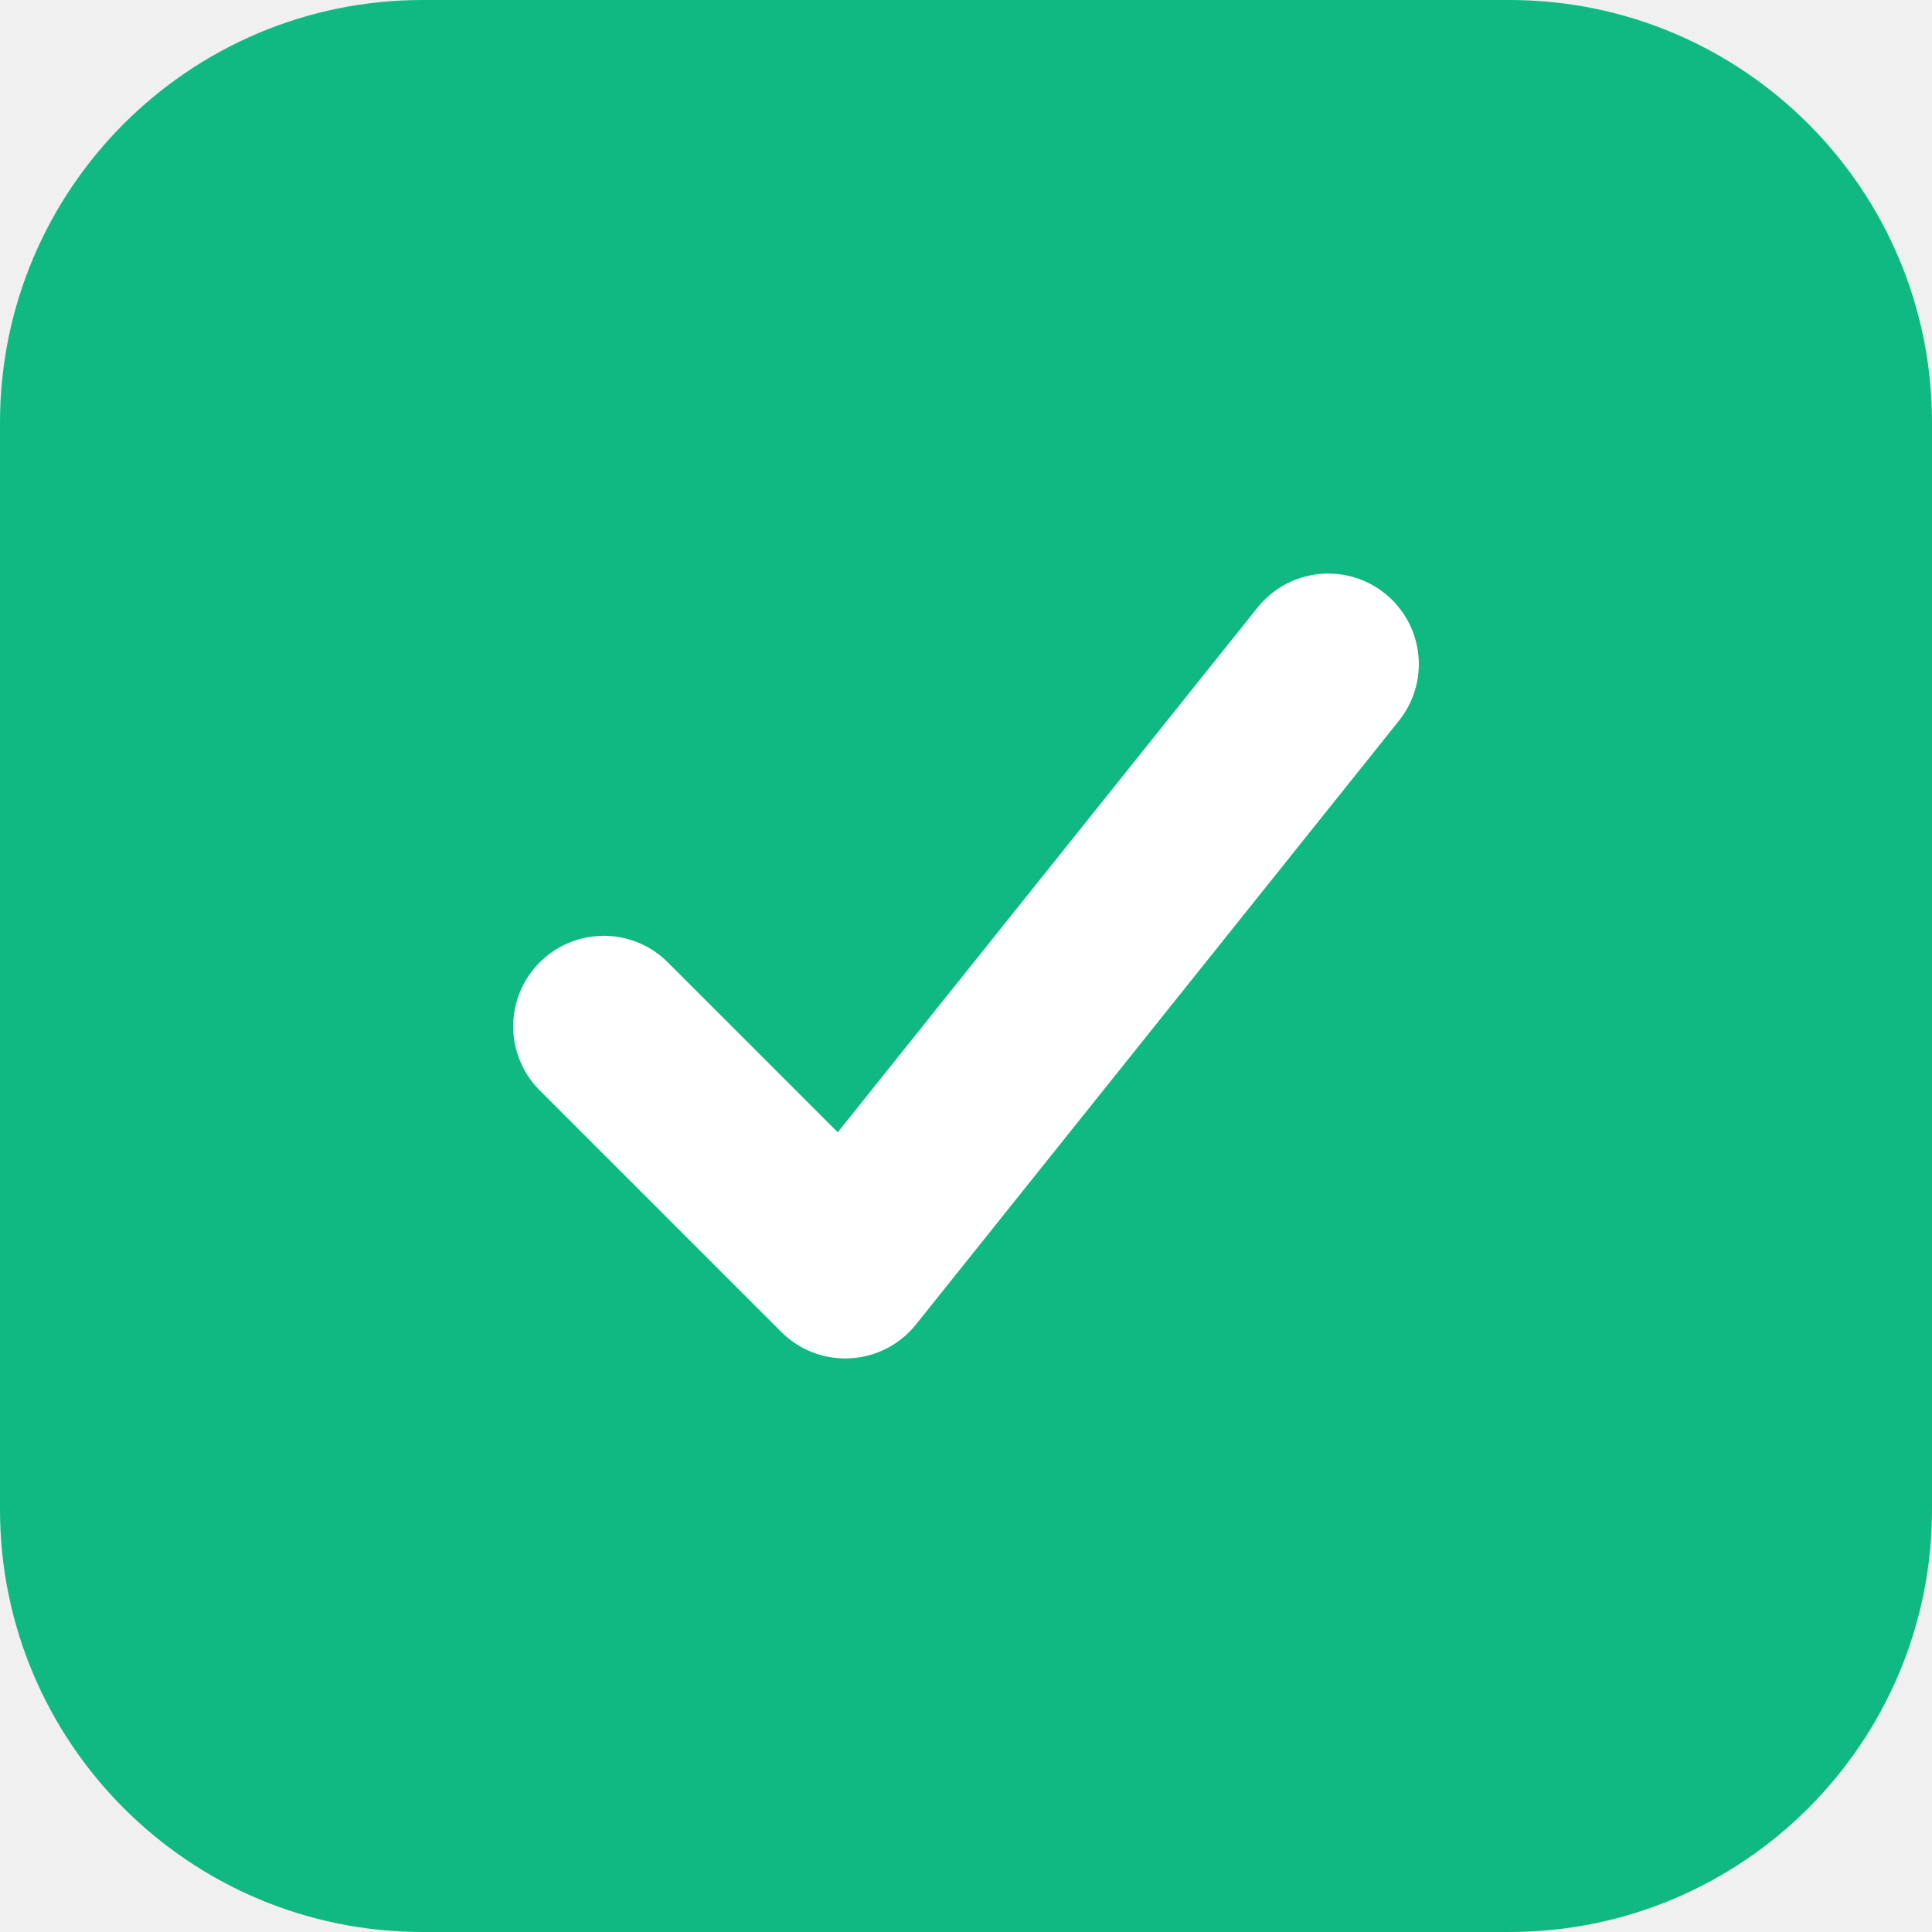
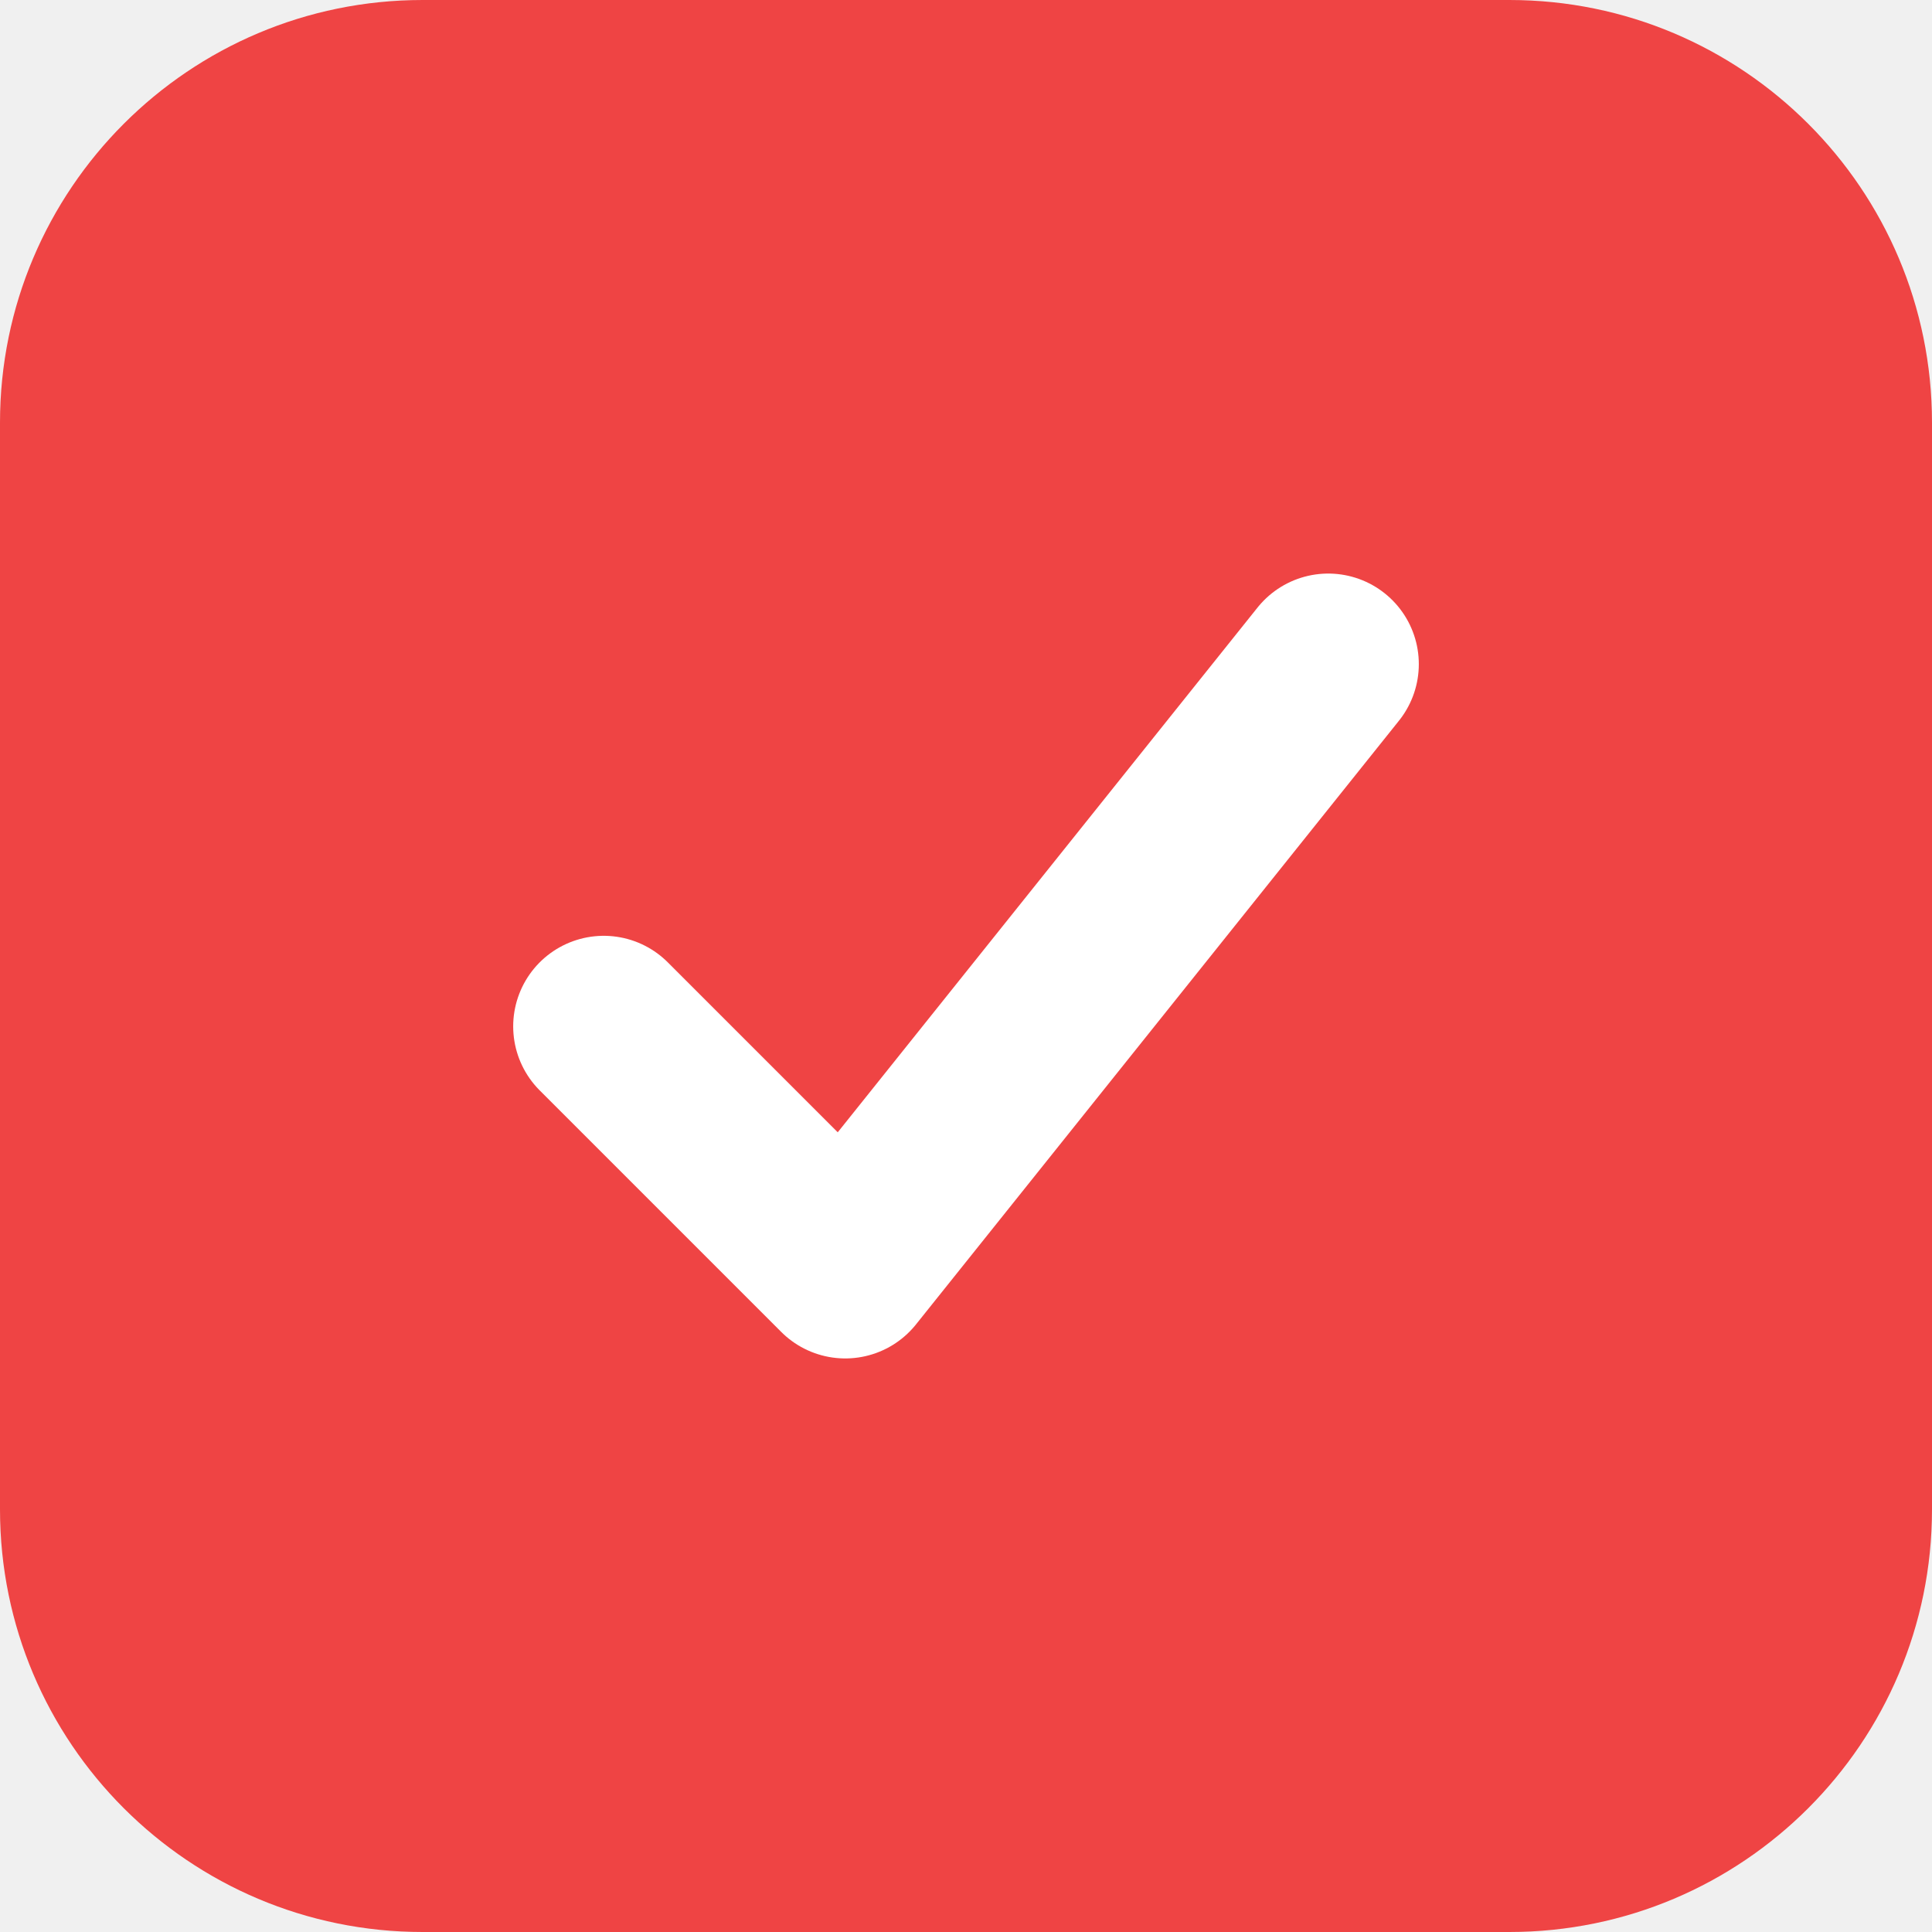
<svg xmlns="http://www.w3.org/2000/svg" viewBox="0 0 64 64">
-   <rect width="64" height="64" rx="14" fill="#10b981" />
+   <rect width="64" height="64" rx="14" fill="#ef4444" />
  <path d="M20 34l8 8 16-20" fill="none" stroke="#ffffff" stroke-width="6" stroke-linecap="round" stroke-linejoin="round" />
</svg>
